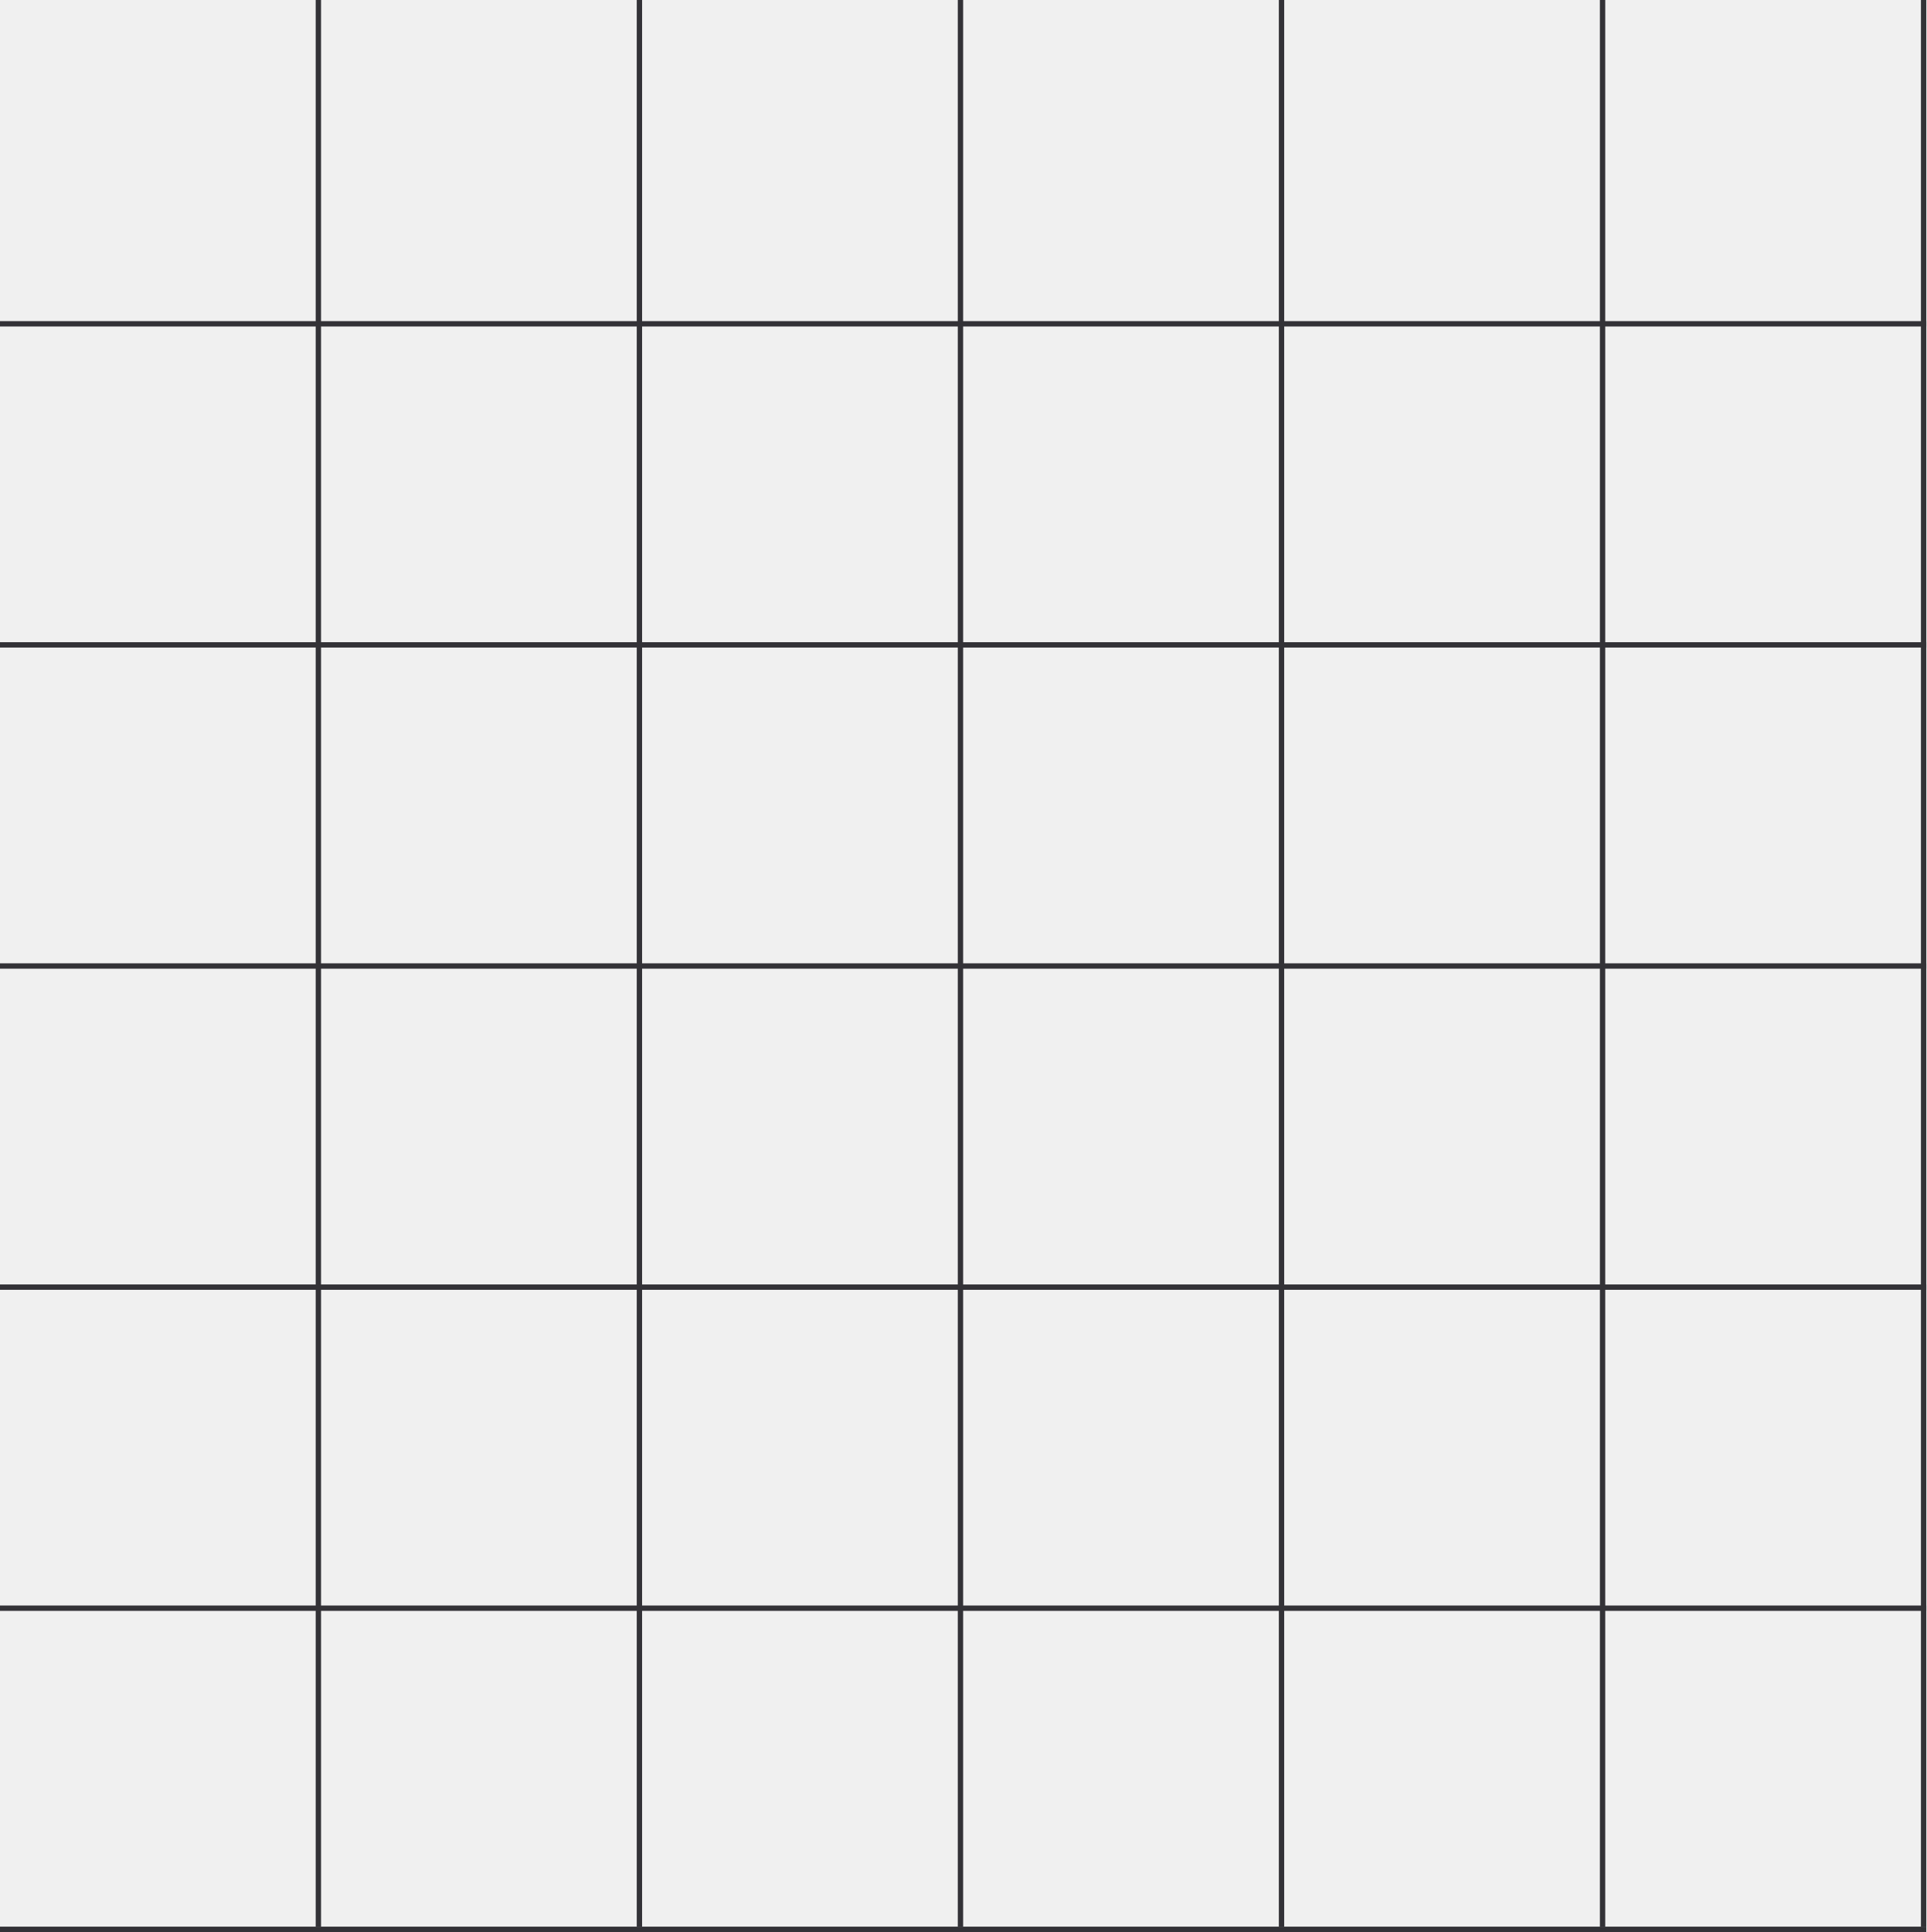
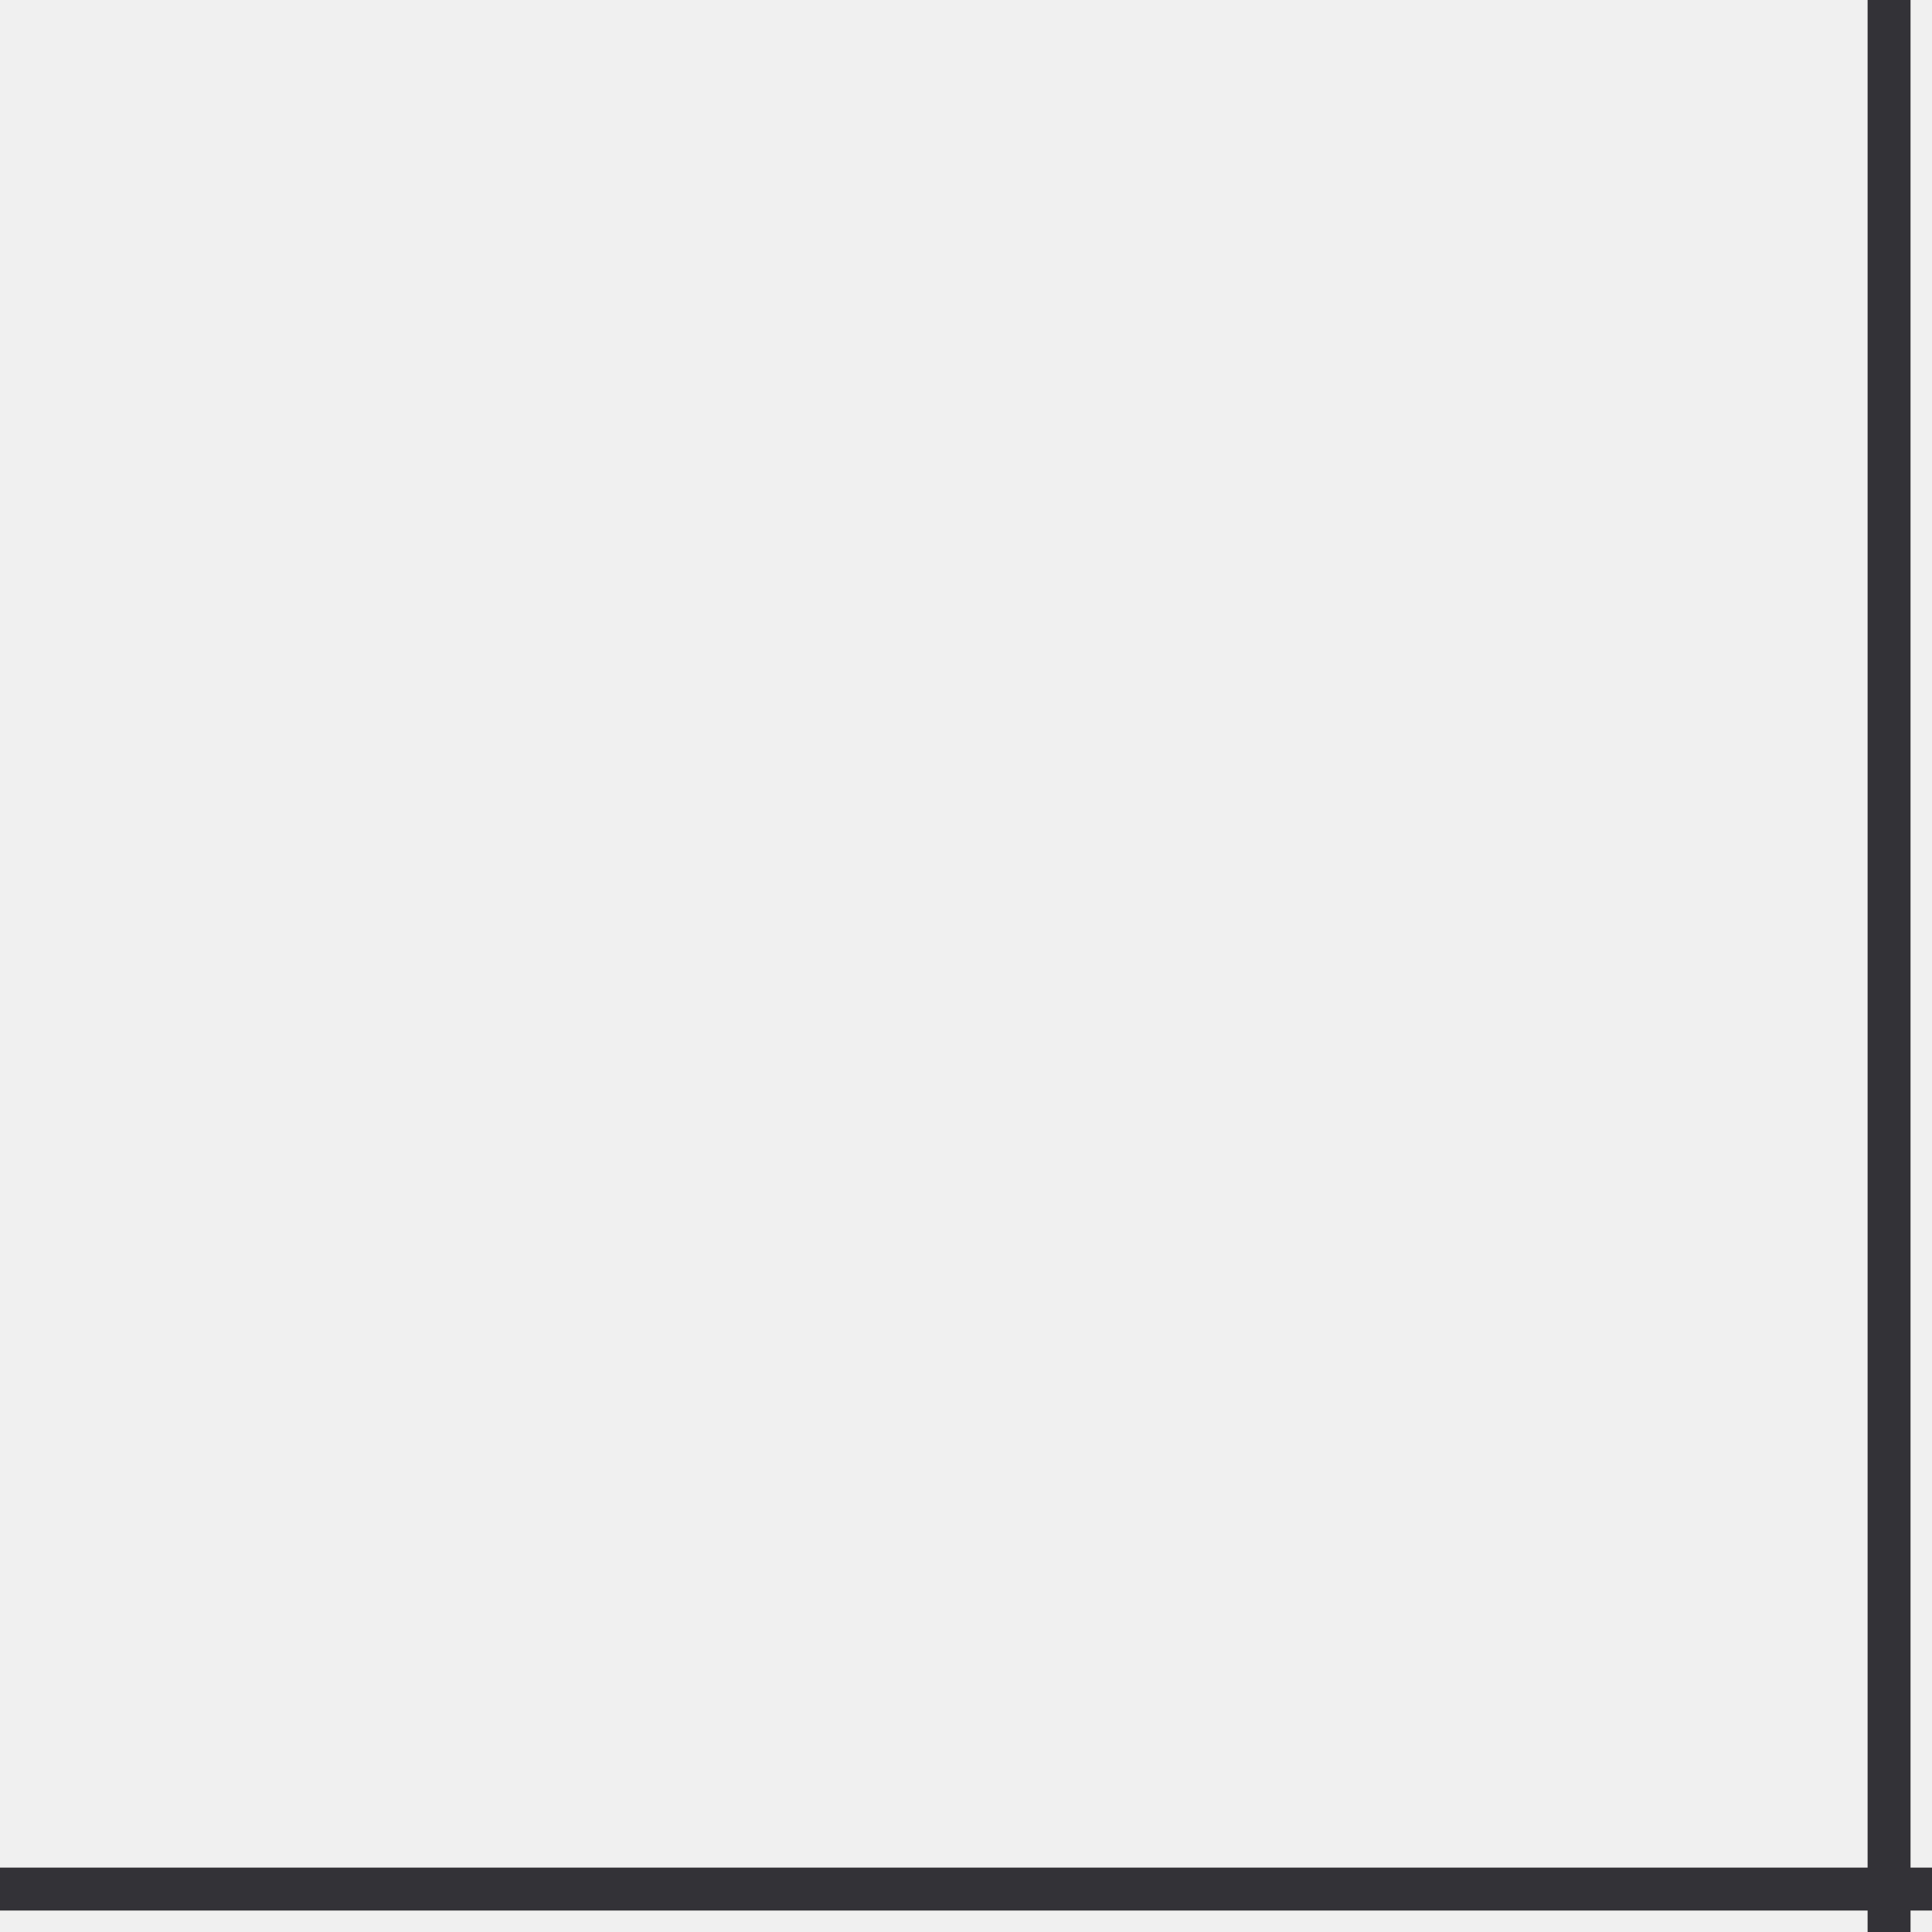
- <svg xmlns="http://www.w3.org/2000/svg" width="360" height="361" viewBox="0 0 360 361" fill="none">
+ <svg xmlns="http://www.w3.org/2000/svg" width="44" height="44" viewBox="0 0 45 45">
  <g clip-path="url(#clip0_2_2)">
-     <path d="M360 60.5H0" stroke="#333237" />
-     <path d="M360 120.5H0" stroke="#333237" />
-     <path d="M360 180.5H0" stroke="#333237" />
-     <path d="M360 240.5H0" stroke="#333237" />
-     <path d="M360 300.5H0" stroke="#333237" />
-     <path d="M360 360.5H0" stroke="#333237" />
-     <path d="M359.5 360V0" stroke="#333237" />
-     <path d="M299.5 360V0" stroke="#333237" />
-     <path d="M239.5 360V0" stroke="#333237" />
-     <path d="M179.5 360V0" stroke="#333237" />
-     <path d="M119.5 360V0" stroke="#333237" />
-     <path d="M59.5 360V0" stroke="#333237" />
+     <path d="M50 44H0" stroke="#333237" />
+     <path d="M44 50V0" stroke="#333237" />
  </g>
  <defs>
    <clipPath id="clip0_2_2">
-       <rect width="360" height="361" fill="white" />
+       <rect width="45" height="45" />
    </clipPath>
  </defs>
</svg>
